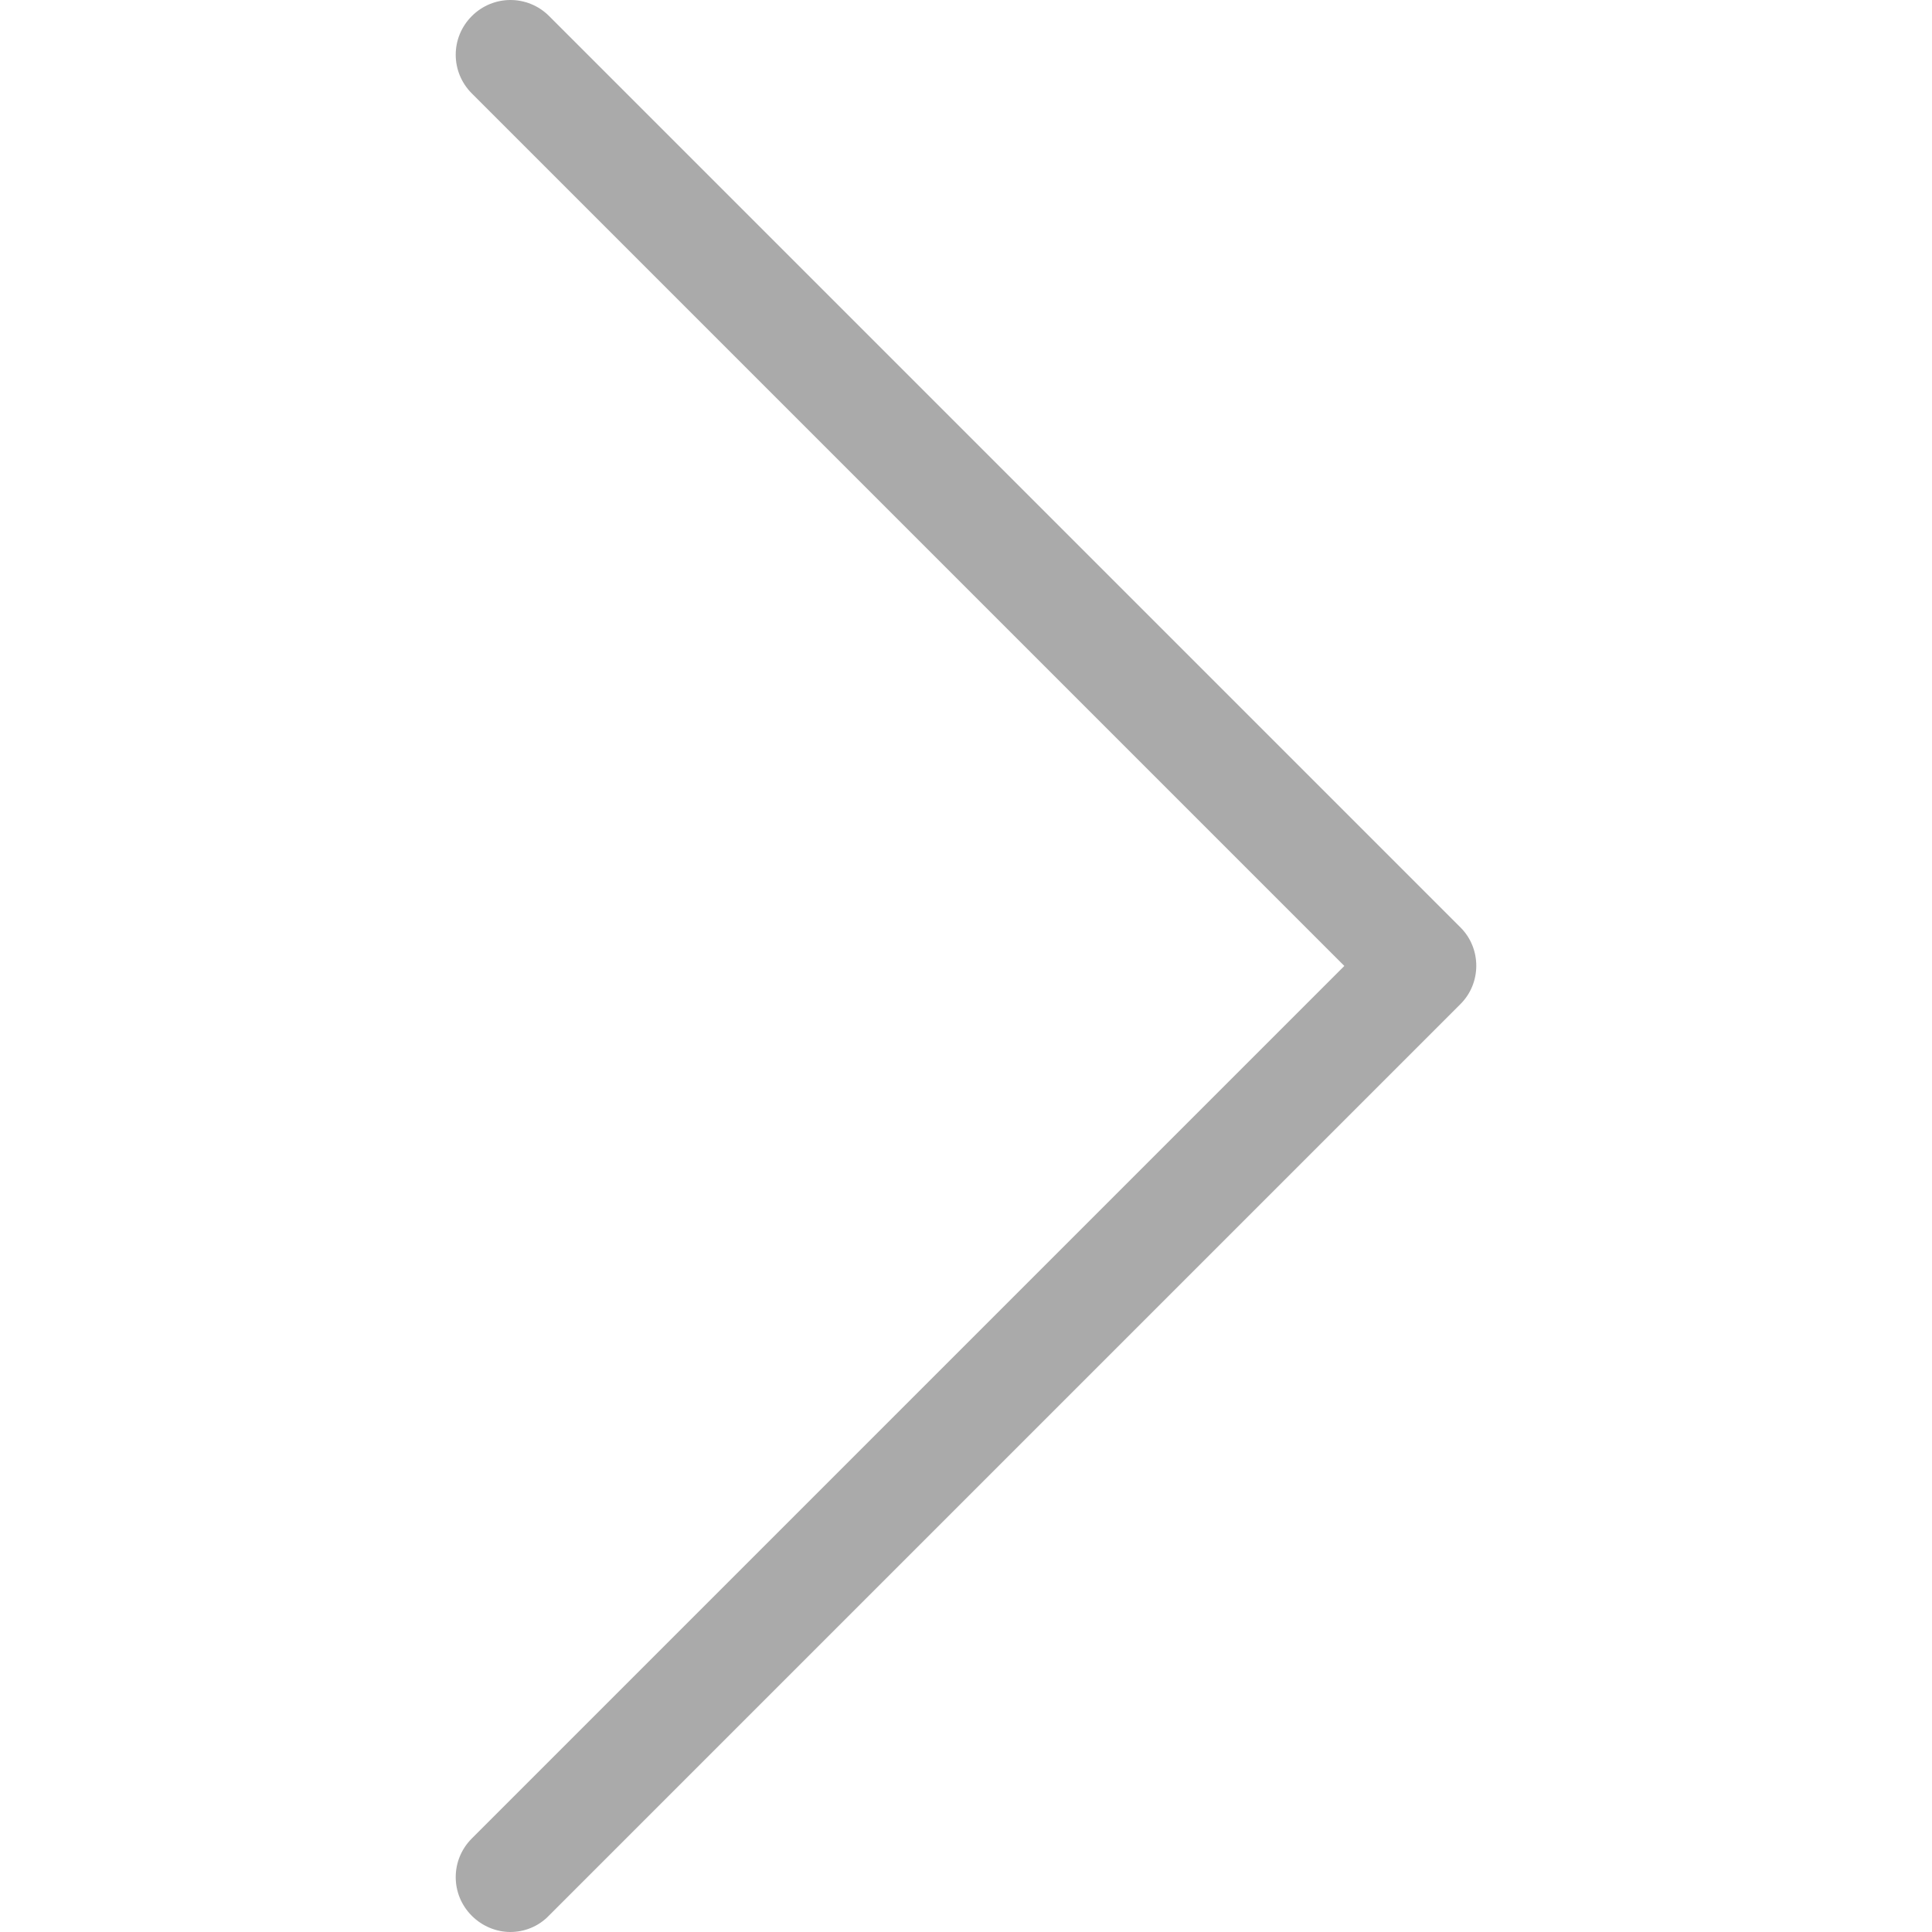
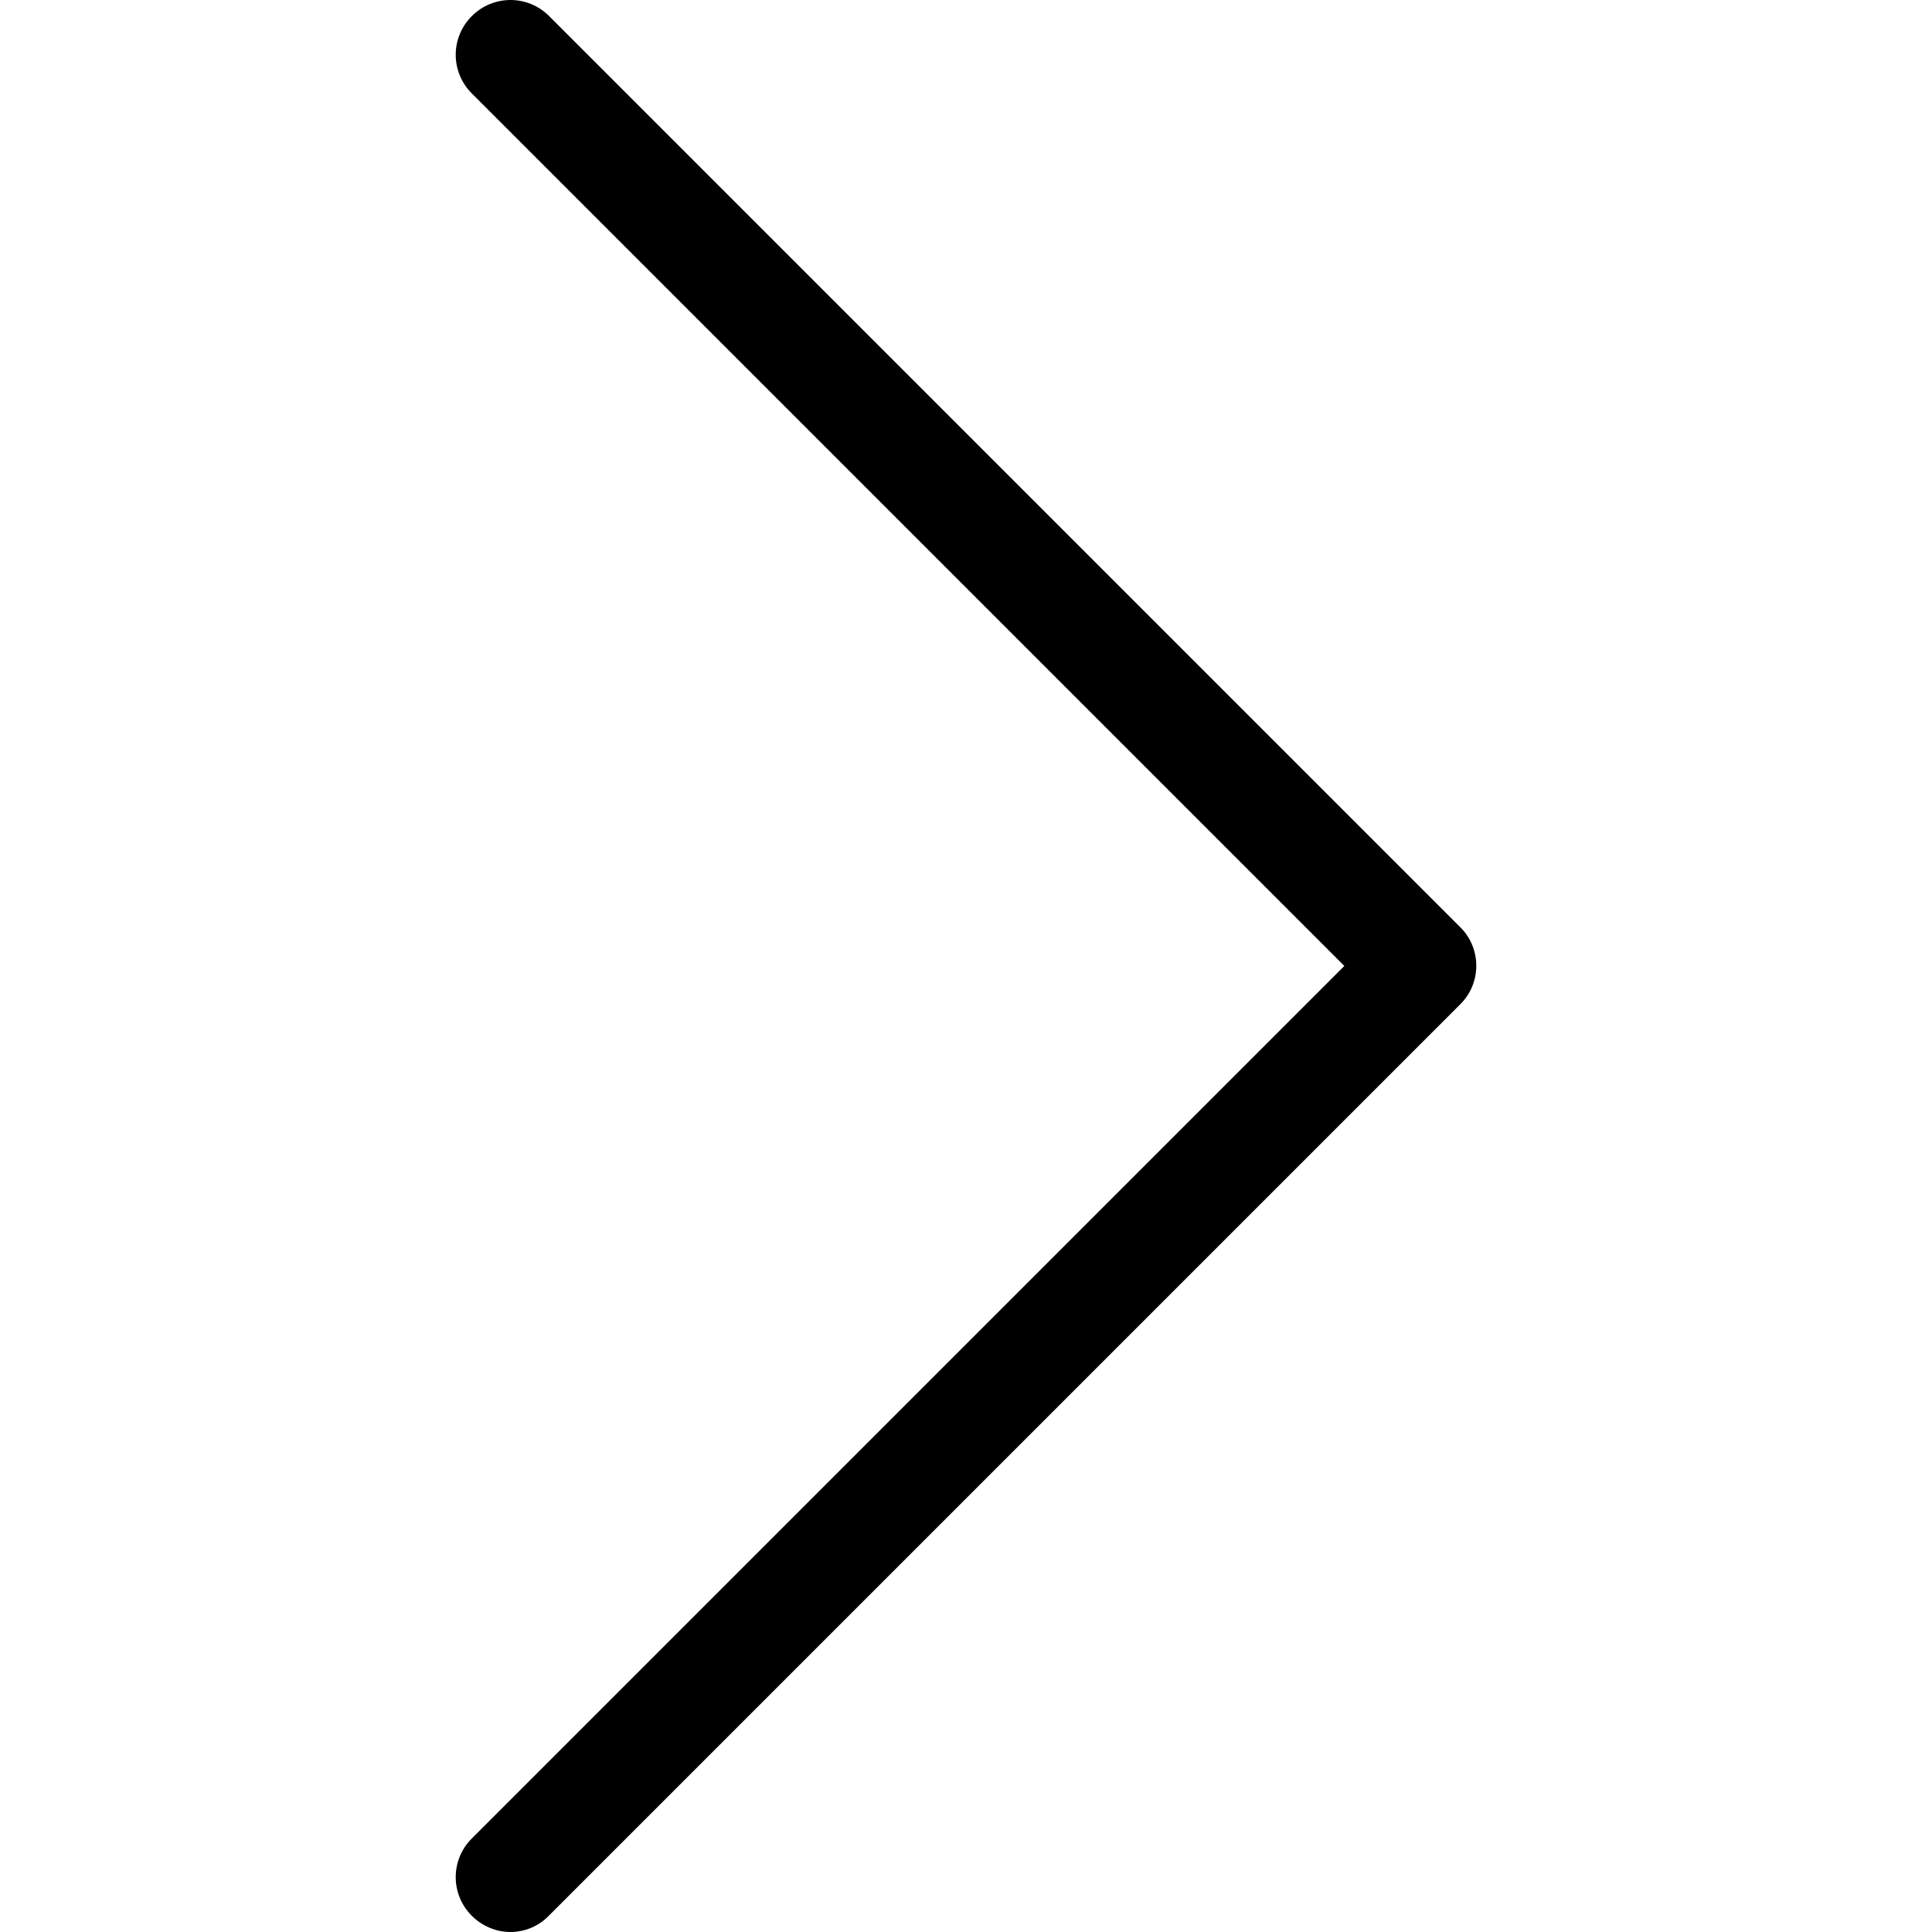
<svg xmlns="http://www.w3.org/2000/svg" version="1.1" id="Capa_1" x="0px" y="0px" viewBox="0 0 477.175 477.175" style="enable-background:new 0 0 477.175 477.175;" xml:space="preserve">
-   <g fill="#AAAAAA">
+   <g>
    <path d="M360.731,229.075l-225.1-225.1c-5.3-5.3-13.8-5.3-19.1,0s-5.3,13.8,0,19.1l215.5,215.5l-215.5,215.5   c-5.3,5.3-5.3,13.8,0,19.1c2.6,2.6,6.1,4,9.5,4c3.4,0,6.9-1.3,9.5-4l225.1-225.1C365.931,242.875,365.931,234.275,360.731,229.075z   " />
  </g>
  <g>
</g>
  <g>
</g>
  <g>
</g>
  <g>
</g>
  <g>
</g>
  <g>
</g>
  <g>
</g>
  <g>
</g>
  <g>
</g>
  <g>
</g>
  <g>
</g>
  <g>
</g>
  <g>
</g>
  <g>
</g>
  <g>
</g>
</svg>
